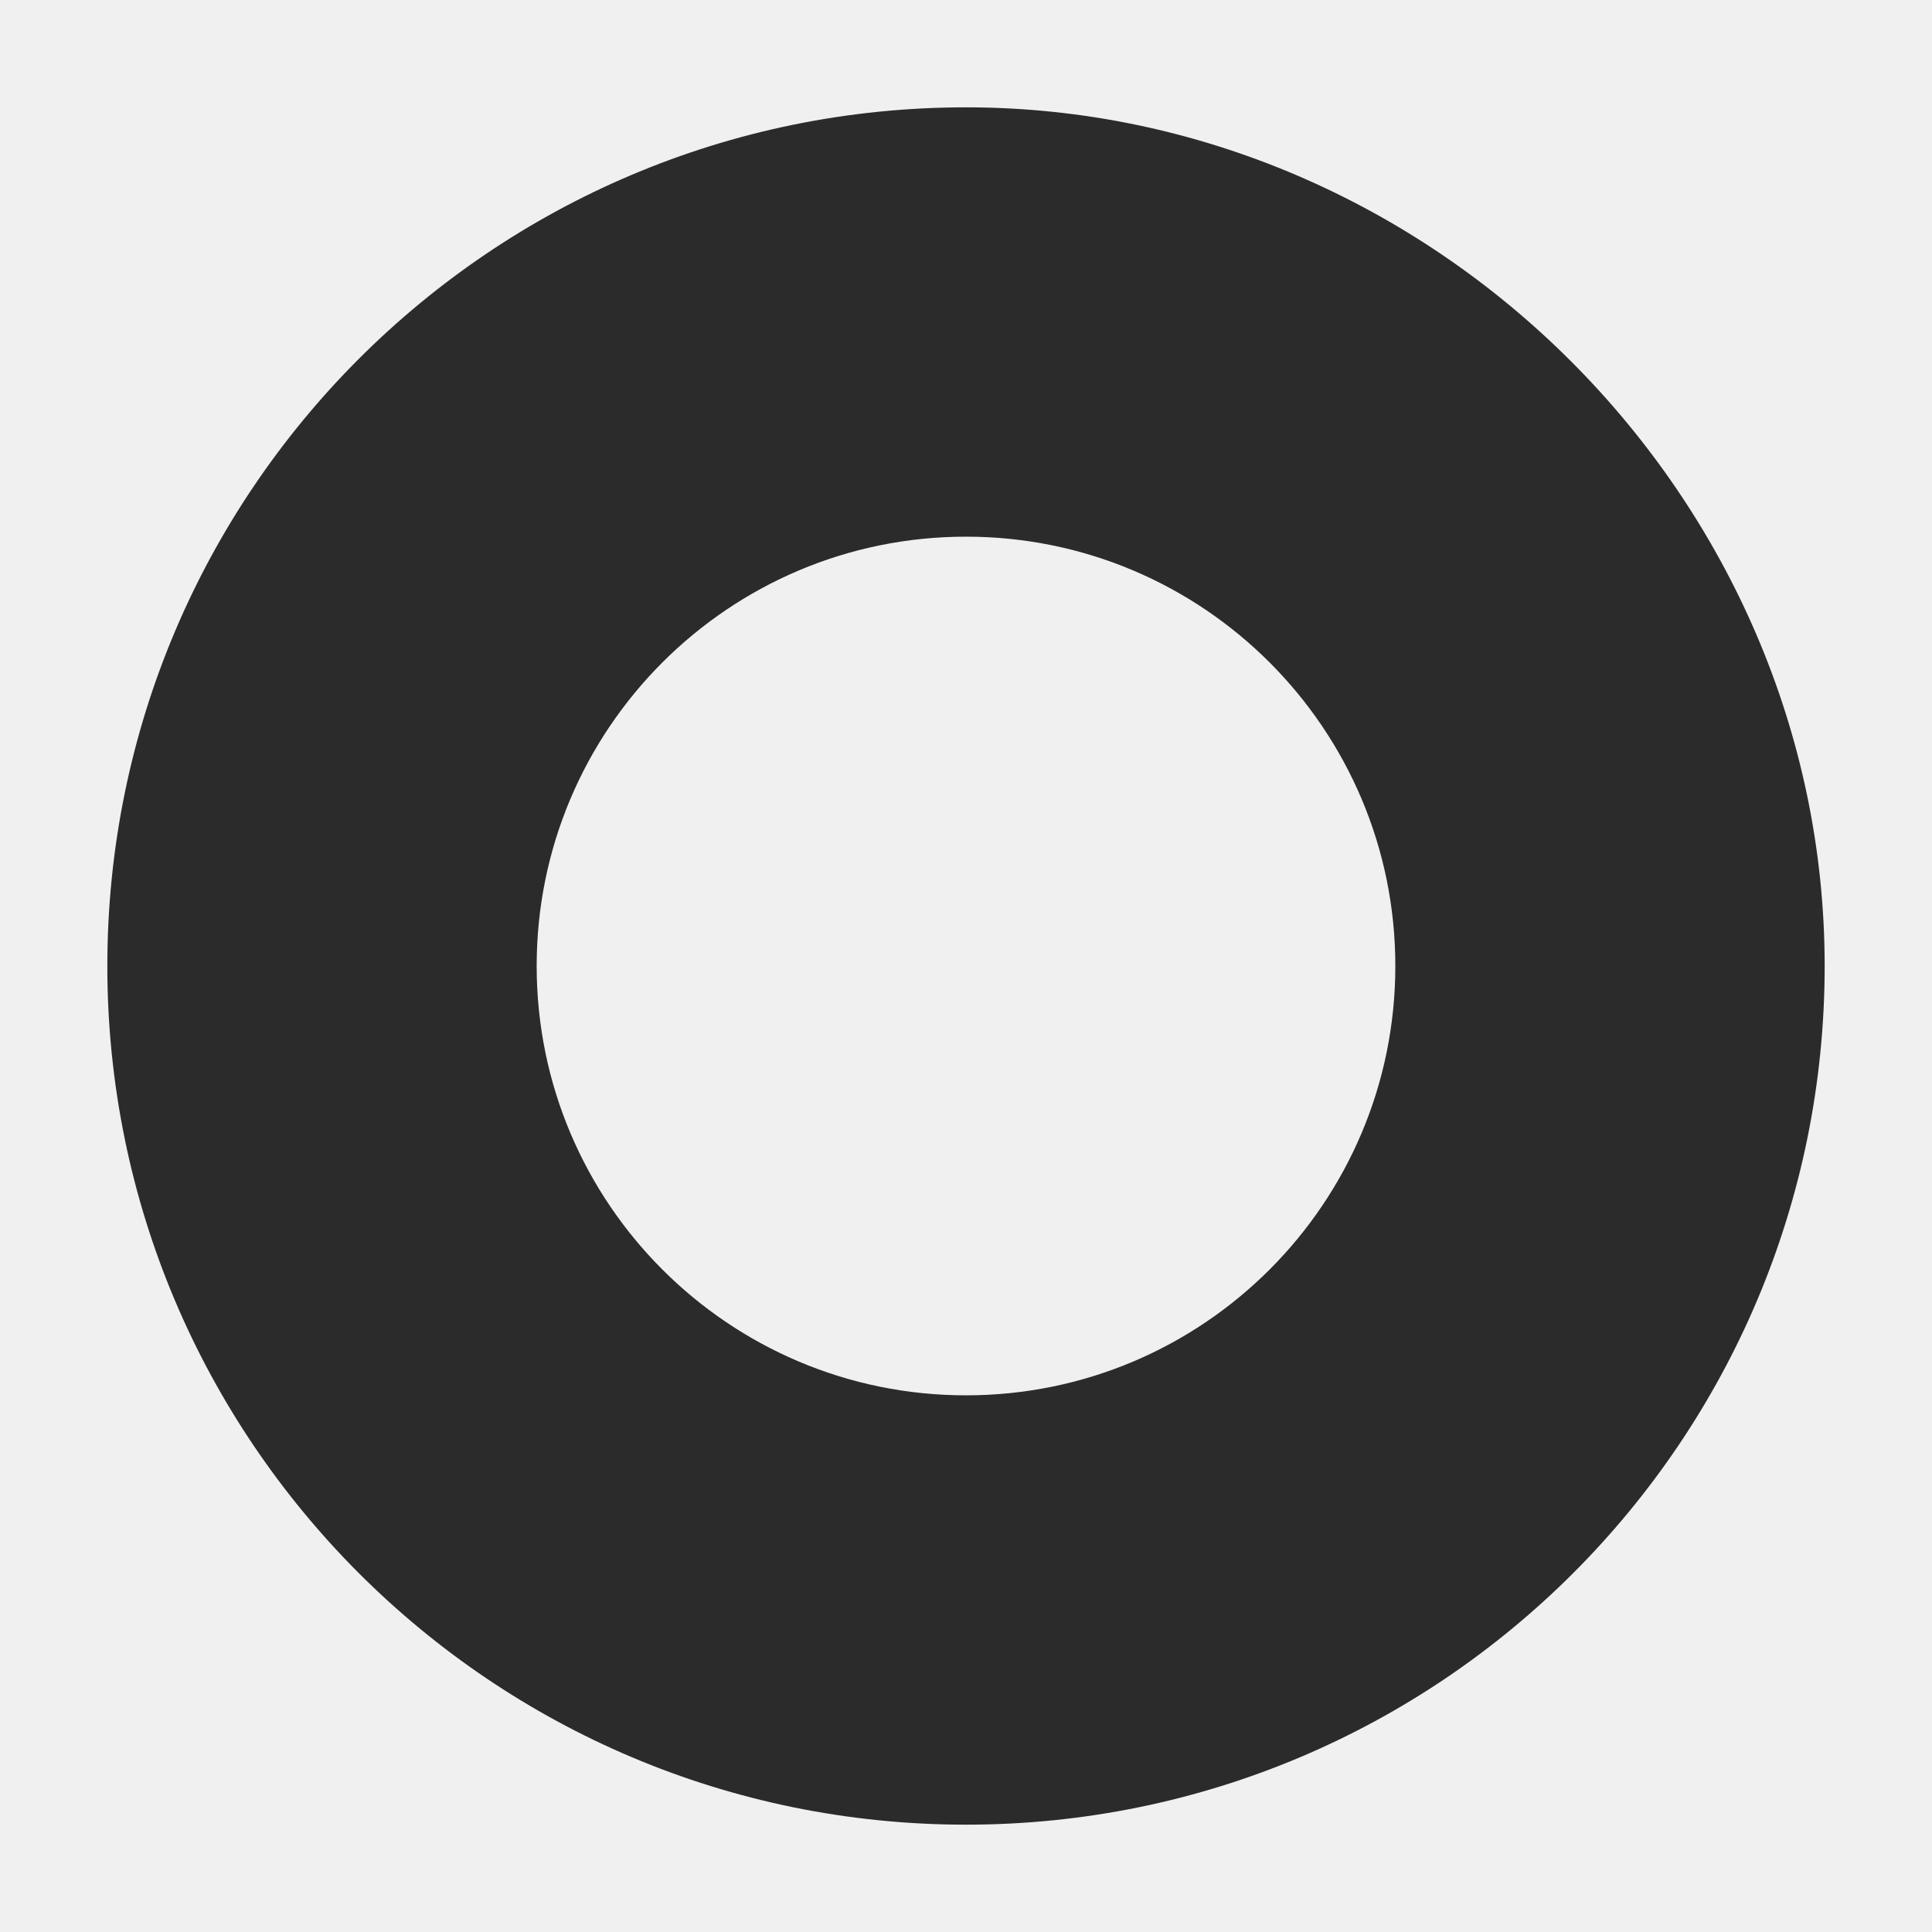
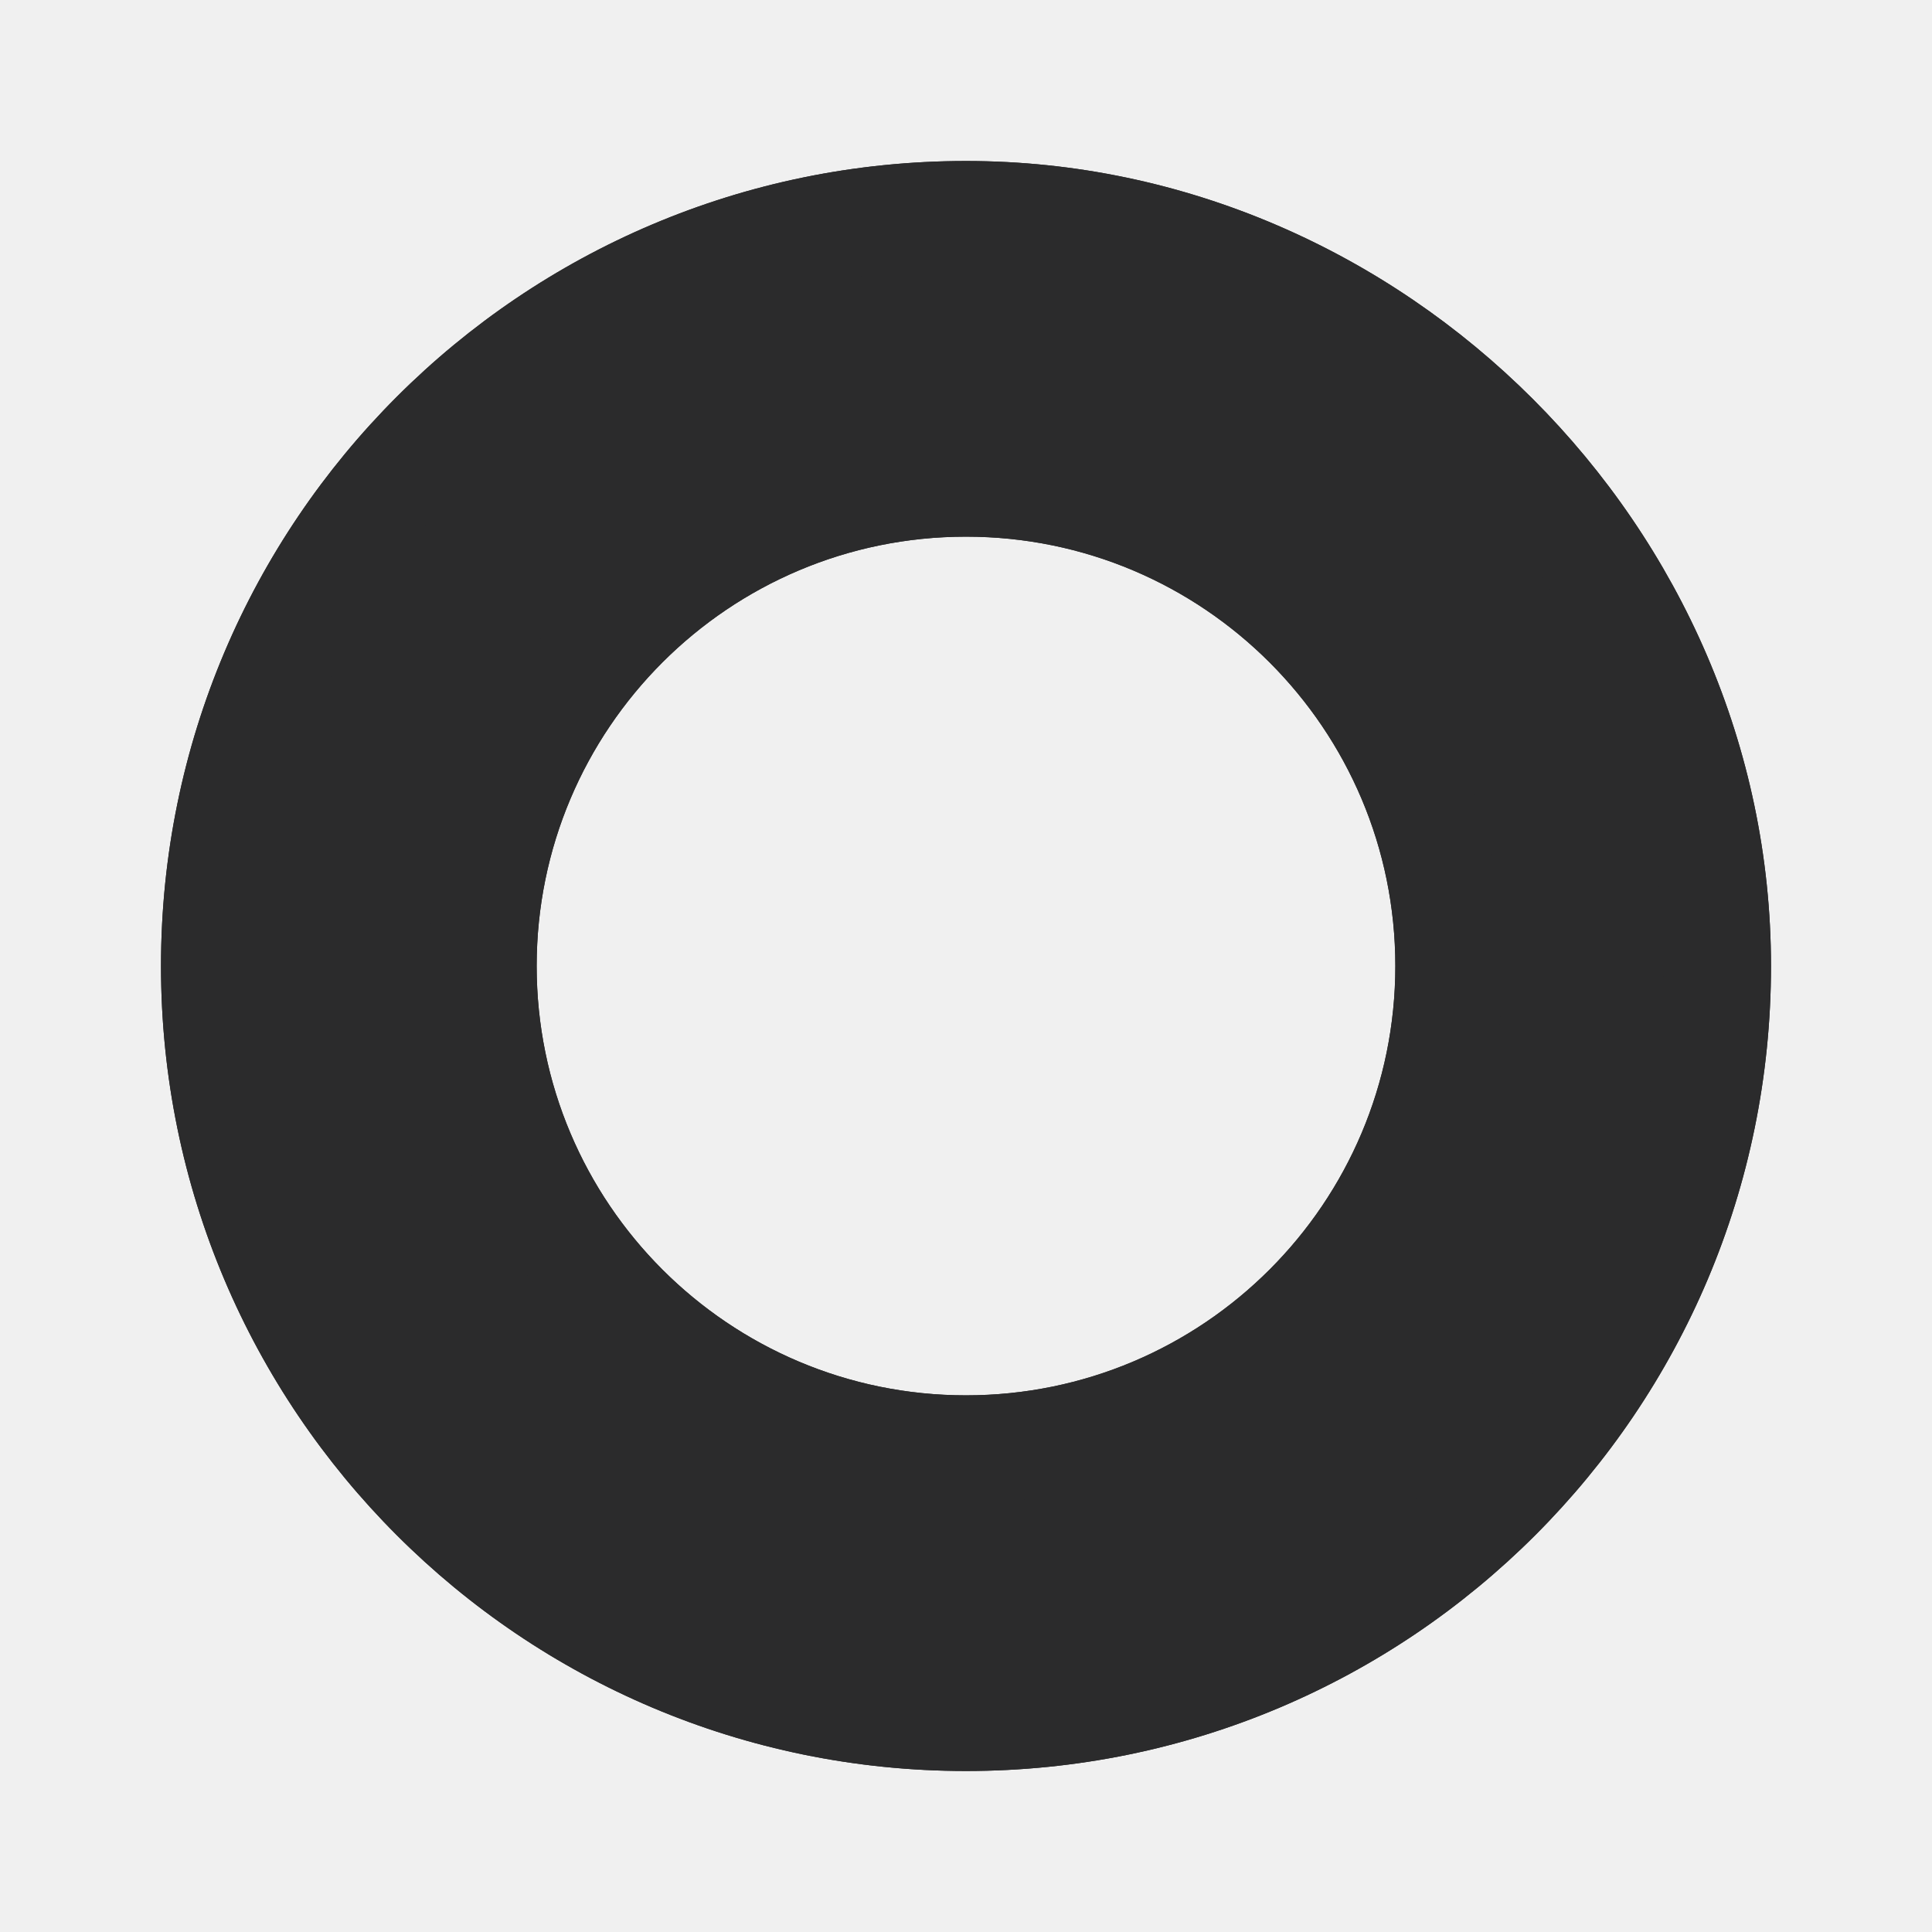
<svg xmlns="http://www.w3.org/2000/svg" width="18" height="18" viewBox="0 0 18 18" fill="none">
-   <path fill-rule="evenodd" clip-rule="evenodd" d="M9 1C4.582 1 1 4.582 1 9C1 13.418 4.582 17 9 17C13.418 17 17 13.418 17 9C17 4.639 13.361 1 9 1ZM5 9C5 6.791 6.791 5 9 5C11.209 5 13 6.791 13 9C13 11.209 11.209 13 9 13C6.791 13 5 11.209 5 9Z" fill="#2B2B2C" />
+   <mask id="path-1-inside-1_3223_3693" fill="white">
+     <path fill-rule="evenodd" clip-rule="evenodd" d="M1.5 9C1.5 4.858 4.858 1.5 9 1.5C13.085 1.5 16.5 4.915 16.5 9C16.5 13.142 13.142 16.5 9 16.5C4.858 16.5 1.5 13.142 1.5 9ZM9 13C11.209 13 13 11.209 13 9C13 6.791 11.209 5 9 5C6.791 5 5 6.791 5 9C5 11.209 6.791 13 9 13Z" />
+   </mask>
+   <path fill-rule="evenodd" clip-rule="evenodd" d="M1.5 9C1.5 4.858 4.858 1.5 9 1.5C13.085 1.5 16.5 4.915 16.5 9C16.5 13.142 13.142 16.5 9 16.5C4.858 16.5 1.5 13.142 1.5 9ZM9 13C11.209 13 13 11.209 13 9C13 6.791 11.209 5 9 5C6.791 5 5 6.791 5 9C5 11.209 6.791 13 9 13Z" fill="#2B2B2C" />
+   <path d="M9 0.5C4.306 0.5 0.5 4.306 0.5 9H2.5C2.5 5.41 5.41 2.5 9 2.5V0.5ZM17.5 9C17.5 4.363 13.637 0.5 9 0.5V2.5C12.533 2.5 15.5 5.467 15.5 9H17.5ZM9 17.5C13.694 17.5 17.5 13.694 17.5 9H15.5C15.5 12.59 12.59 15.5 9 15.5V17.5ZM0.5 9C0.5 13.694 4.306 17.5 9 17.5V15.5C5.41 15.5 2.5 12.59 2.5 9H0.5ZM12 9C12 10.657 10.657 12 9 12V14C11.761 14 14 11.761 14 9H12ZM9 6C10.657 6 12 7.343 12 9H14C14 6.239 11.761 4 9 4V6ZM6 9C6 7.343 7.343 6 9 6V4C6.239 4 4 6.239 4 9H6ZM9 12C7.343 12 6 10.657 6 9H4C4 11.761 6.239 14 9 14V12Z" fill="#2B2B2C" mask="url(#path-1-inside-1_3223_3693)" />
</svg>
